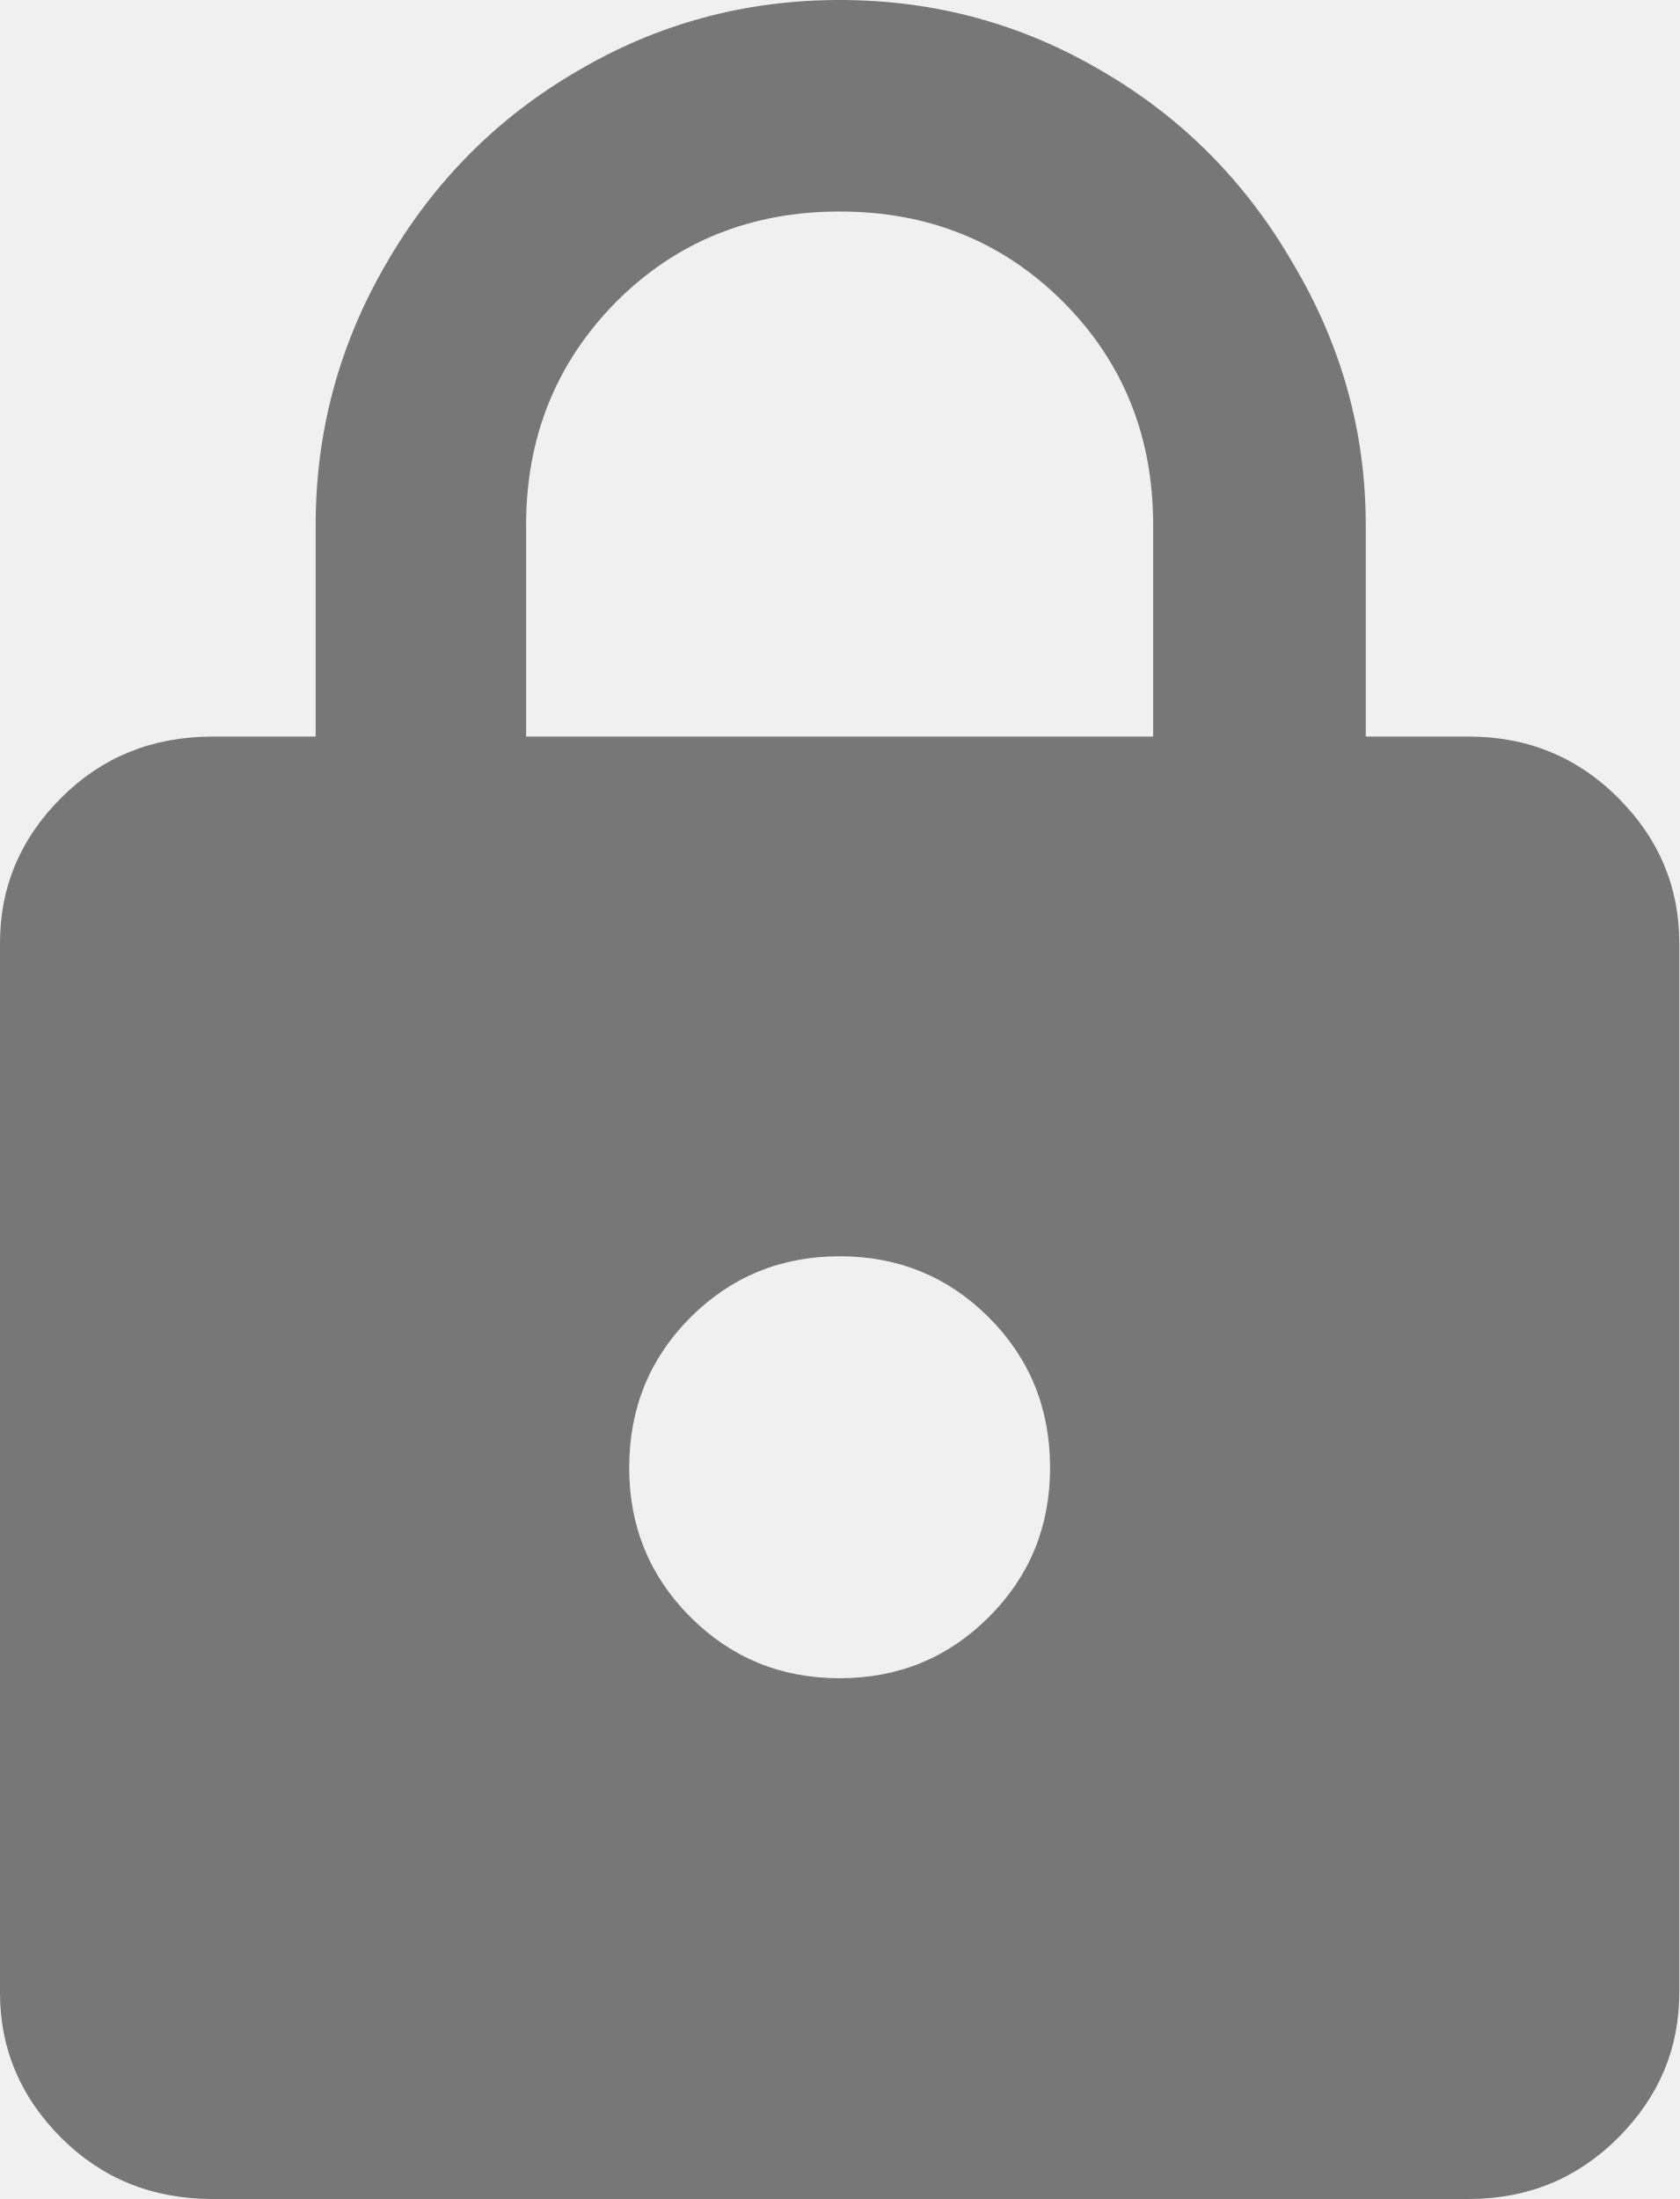
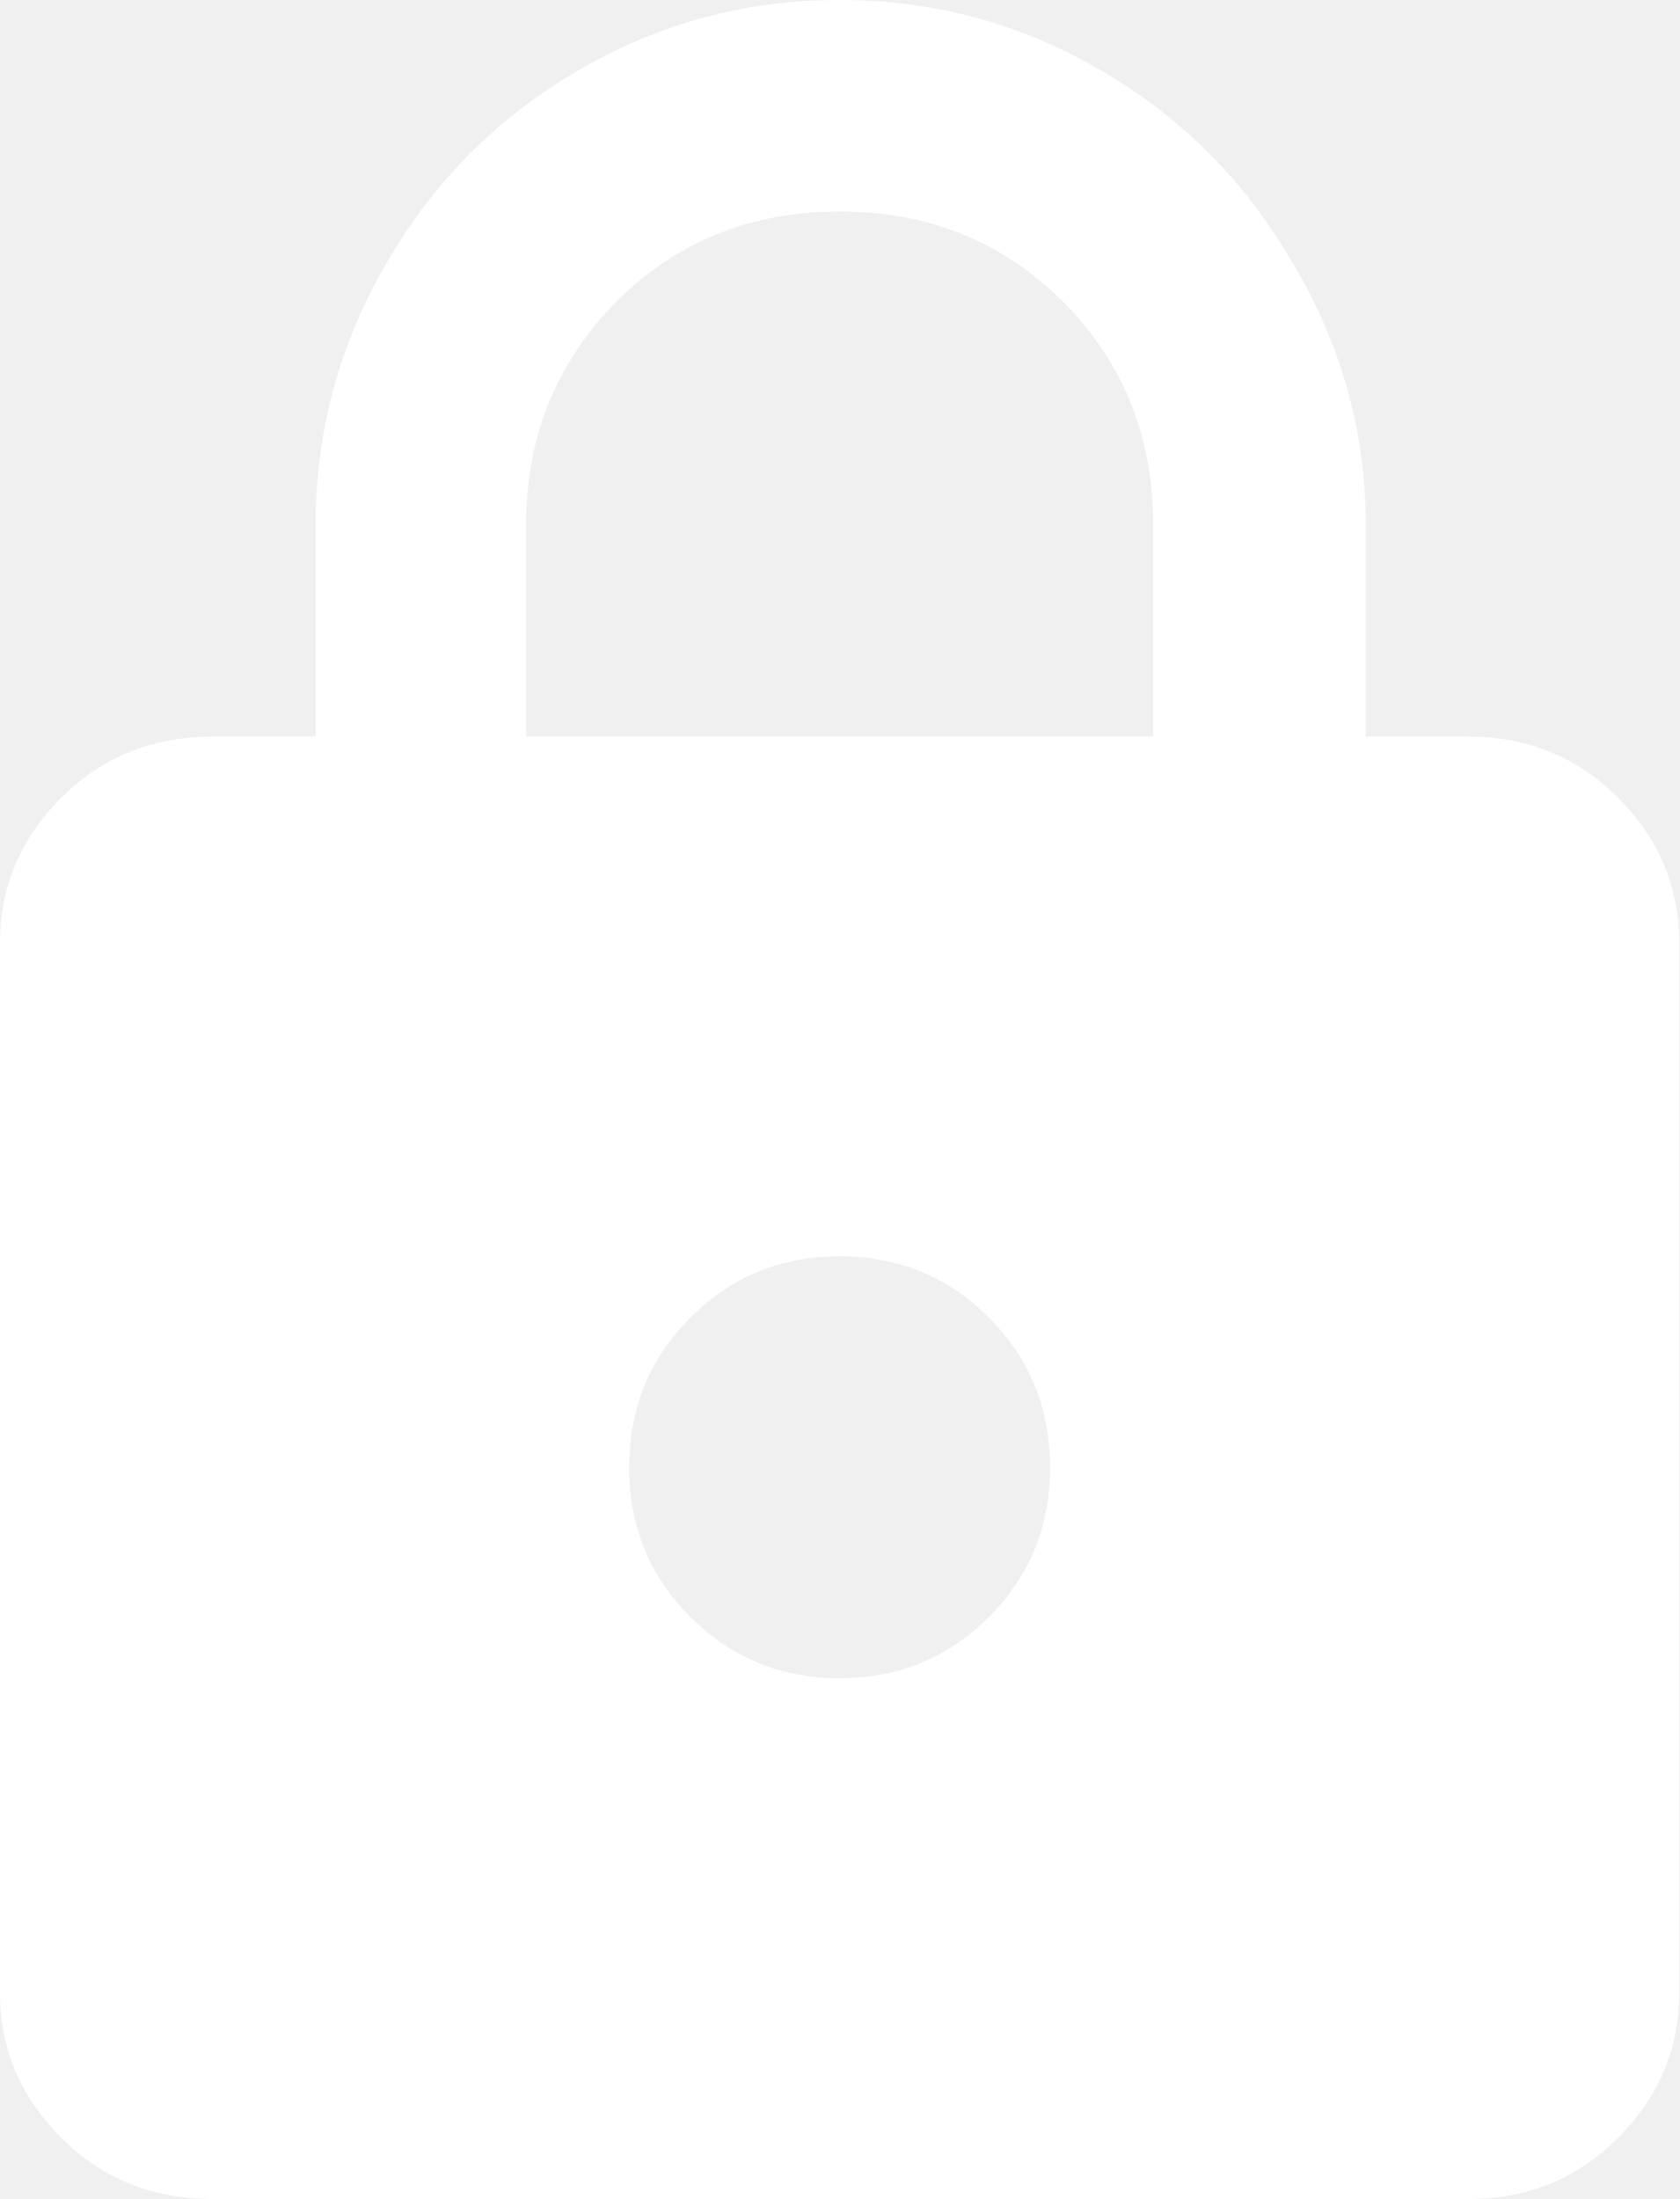
<svg xmlns="http://www.w3.org/2000/svg" version="1.1" viewBox="0 0 1564 2048">
-   <path d="m782 1563q82 0 139-57t57-139q0-83-57-140t-139-57-139 57-57 140q0 82 57 139t139 57zm586-877q82 0 139 57t57 135v978q0 78-57 135t-139 57h-1170q-84 0-141-57t-57-135v-978q0-78 57-135t141-57h96v-197q0-131 66-244 66-114 178-179 112-66 244-66t244 66q112 65 178 179 68 114 68 244v197zm-586-489q-124 0-208 84-84 85-84 208v197h584v-197q0-124-84-208t-208-84z" fill="#777" />
+   <path d="m782 1563q82 0 139-57t57-139q0-83-57-140t-139-57-139 57-57 140q0 82 57 139t139 57zm586-877q82 0 139 57t57 135v978q0 78-57 135t-139 57h-1170q-84 0-141-57t-57-135v-978q0-78 57-135t141-57h96v-197q0-131 66-244 66-114 178-179 112-66 244-66t244 66q112 65 178 179 68 114 68 244v197zm-586-489q-124 0-208 84-84 85-84 208v197h584v-197q0-124-84-208t-208-84z" fill="#FFF" />
</svg>
